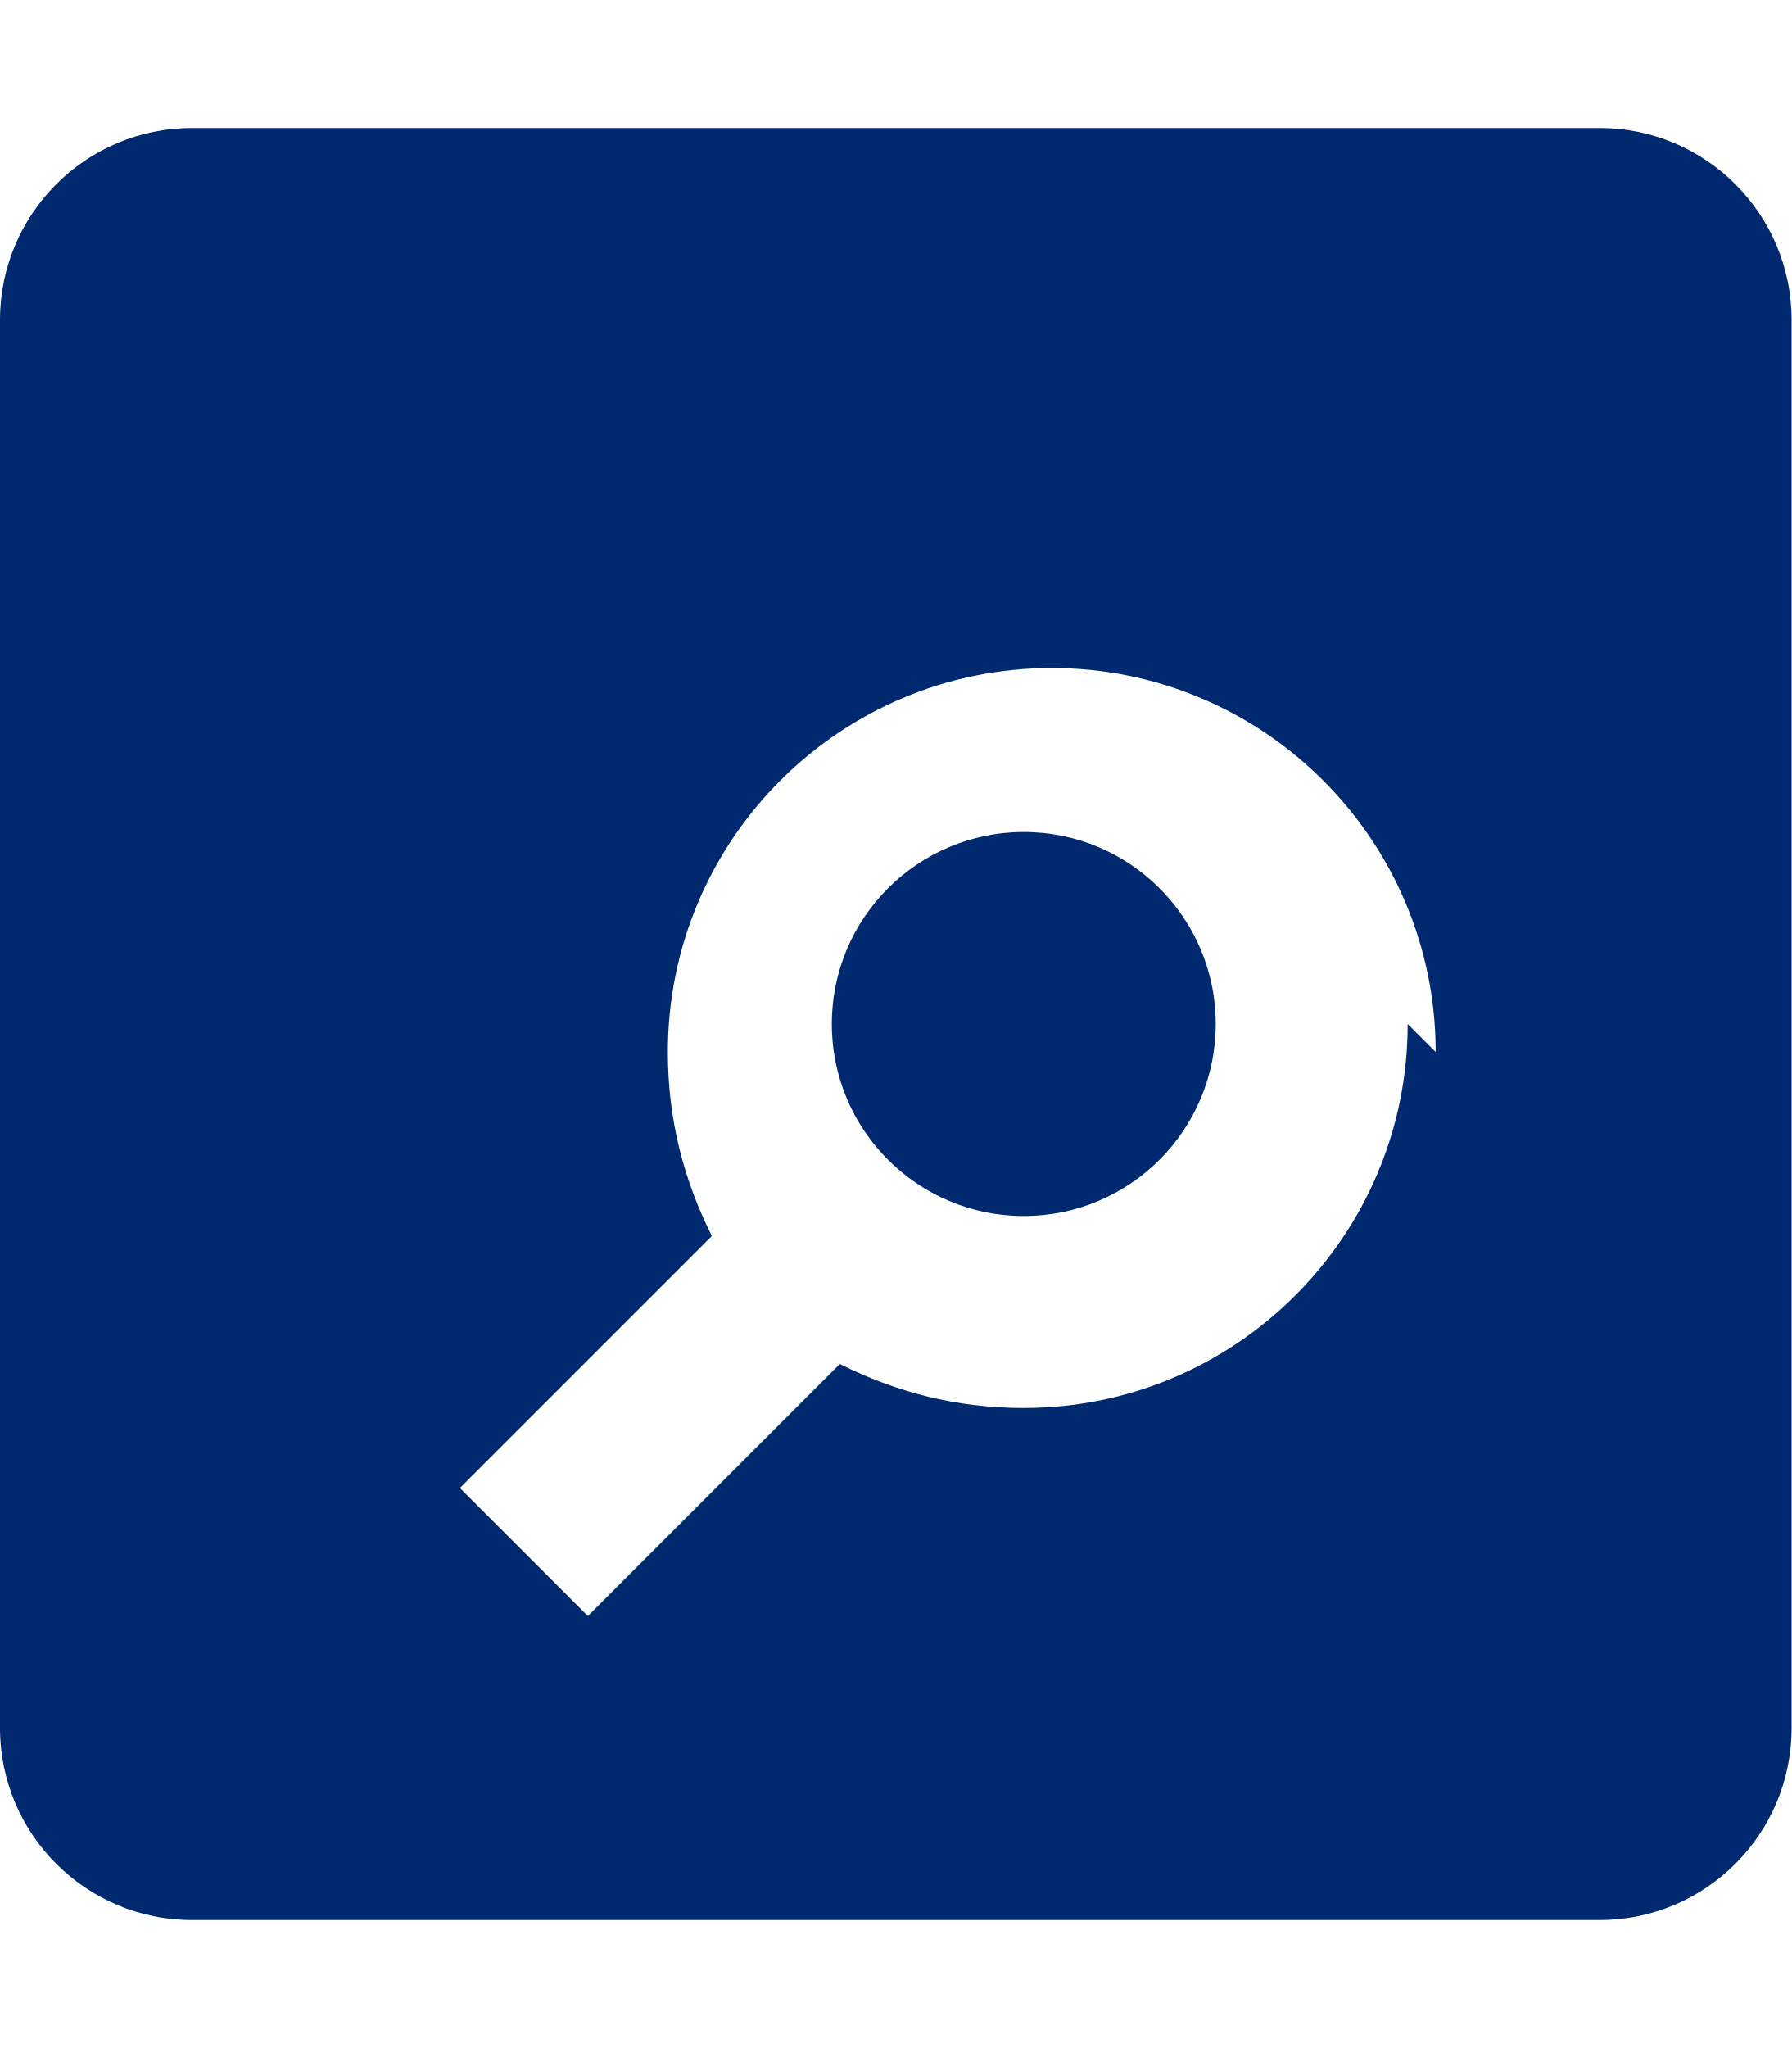
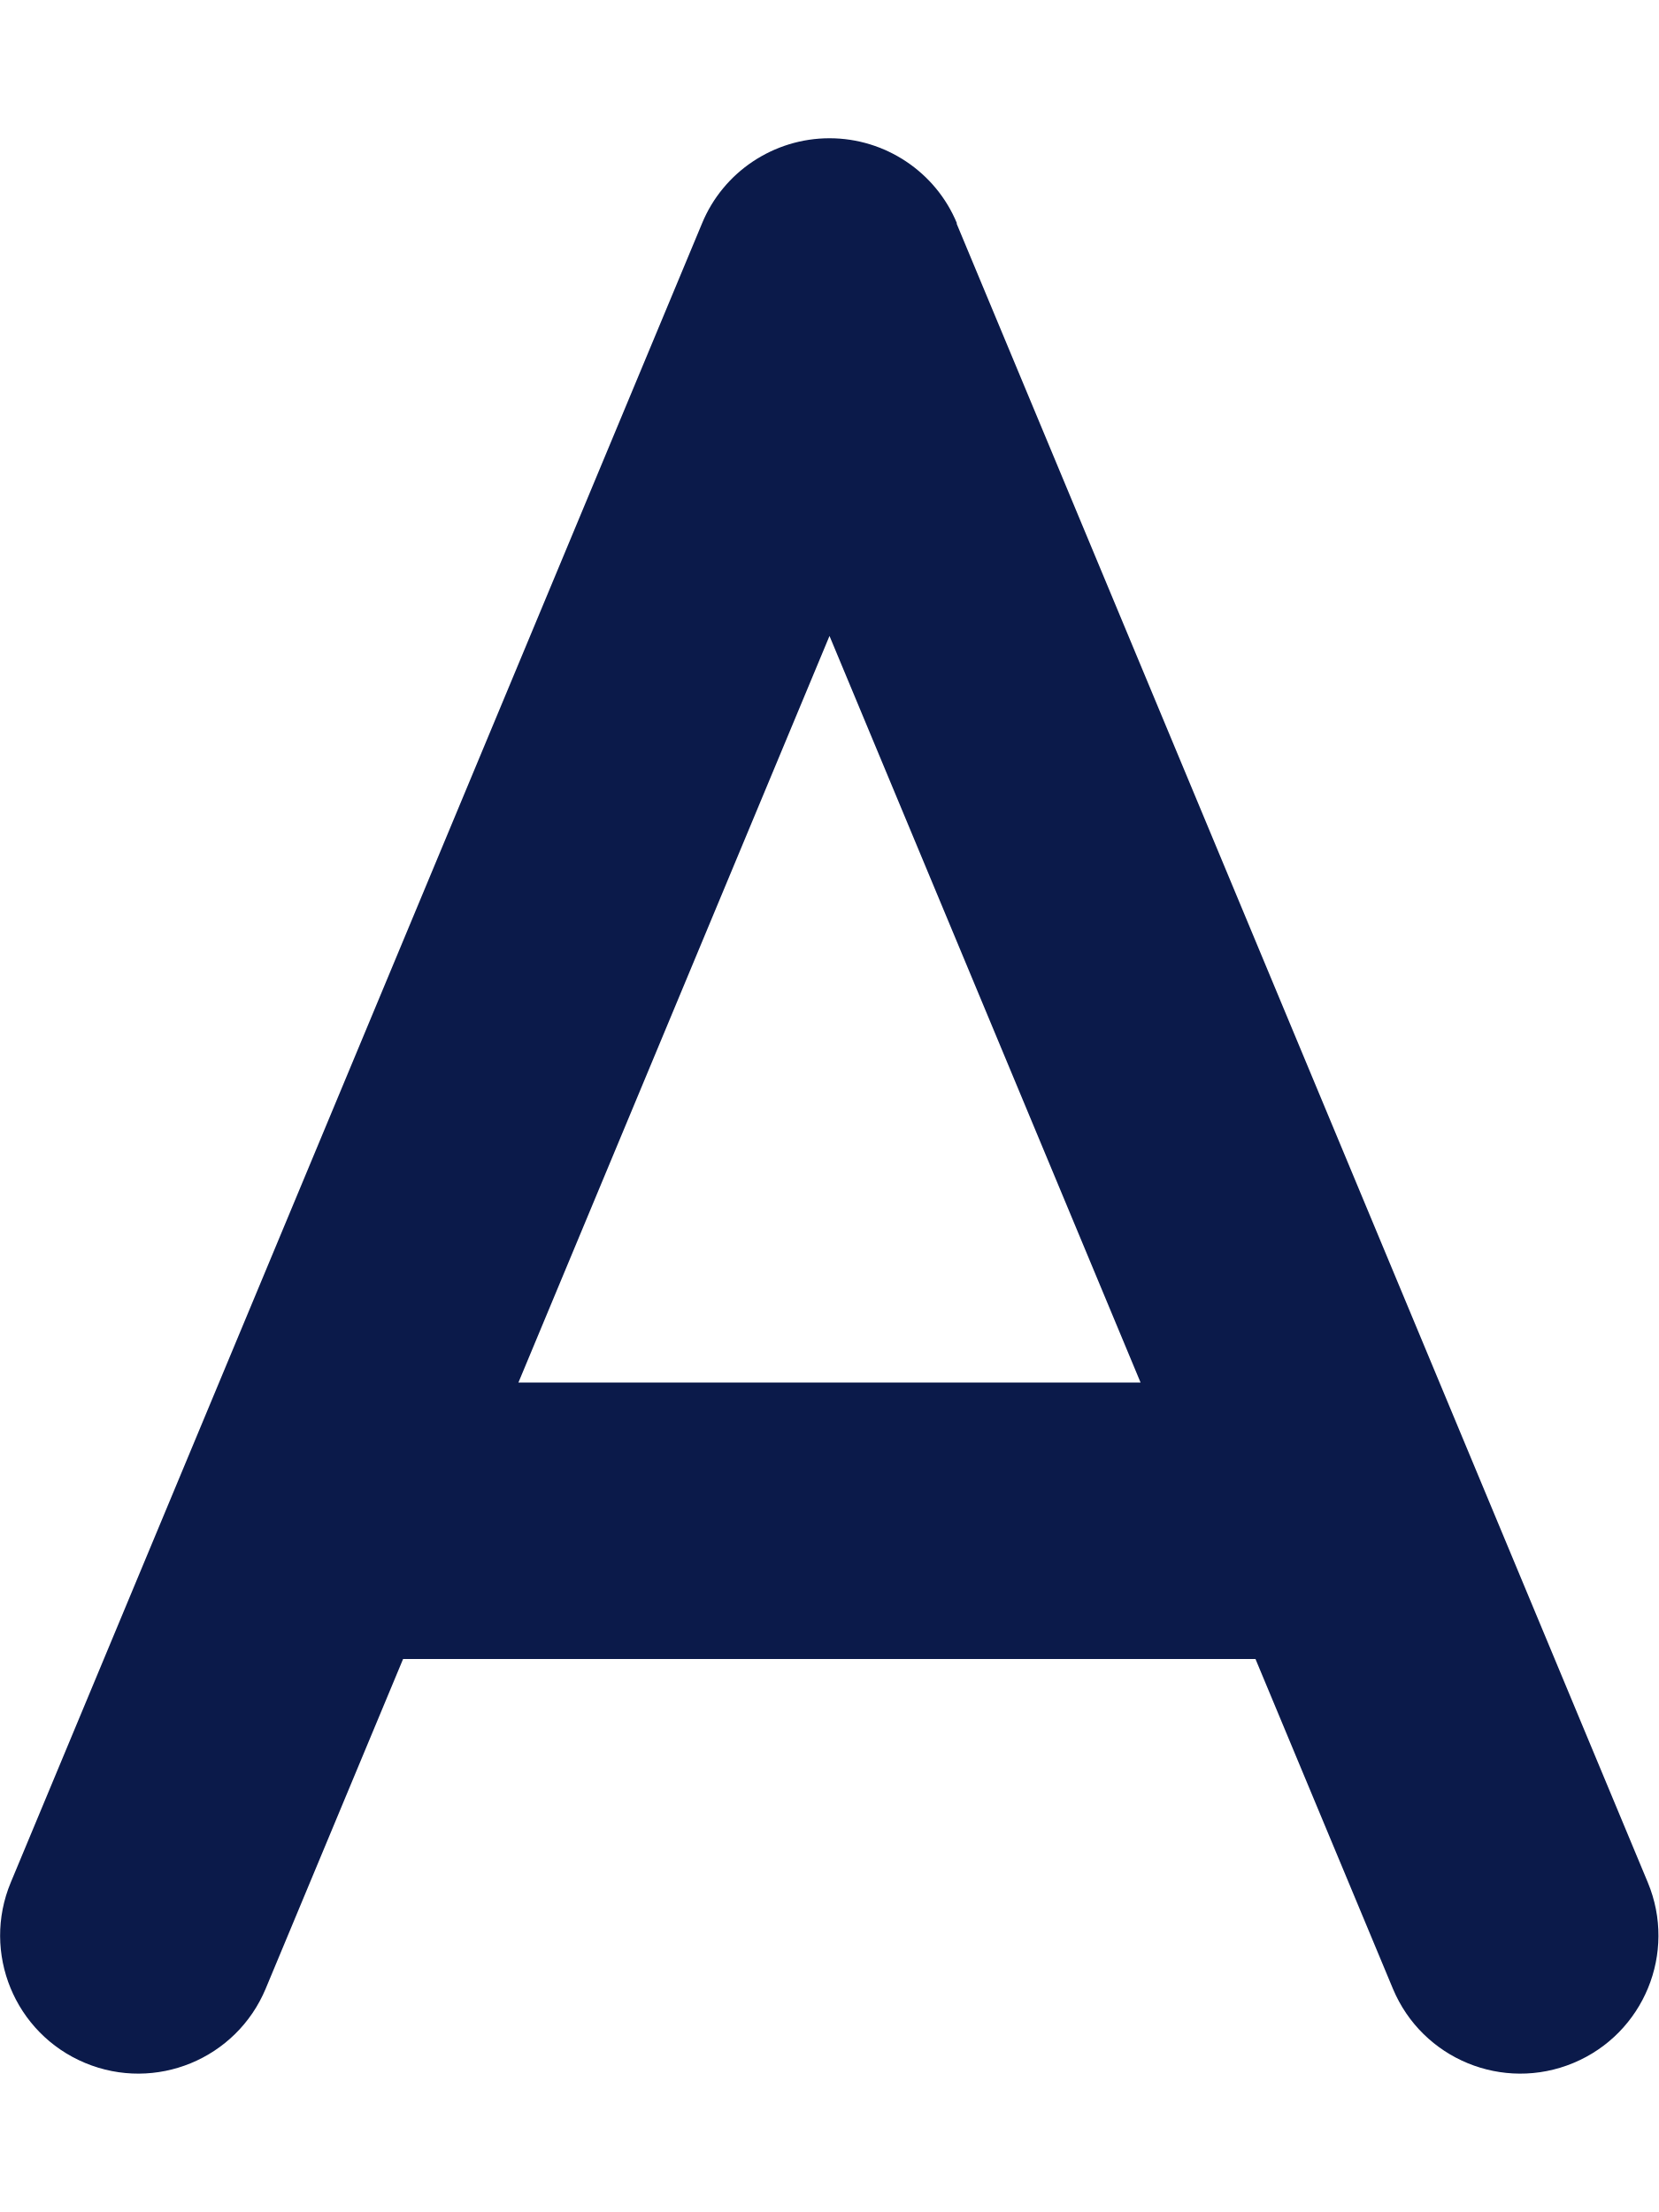
- <svg xmlns="http://www.w3.org/2000/svg" viewBox="0 0 448 512" aria-hidden="true">
-   <g transform="rotate(90 224 256)" fill="#002970">
-     <path d="M400 32H48C21.5 32 0 53.5 0 80v352c0 26.5 21.5 48 48 48h352c26.5 0 48-21.5 48-48V80c0-26.5-21.5-48-48-48zm-176 96c53 0 96 43 96 96 0 17-4 32-11 46l63 63-32 32-63-63c-14 7-29 11-46 11-53 0-96-43-96-96 0-53 43-96 96-96zm0 48a48 48 0 1 0 0 96 48 48 0 0 0 0-96z" />
-   </g>
+ <svg xmlns="http://www.w3.org/2000/svg" viewBox="0 0 384 512" fill="#0b1a4a">
+   <path d="M221.5 51.7C216.6 39.8 204.9 32 192 32s-24.6 7.8-29.5 19.7l-120 288-40 96c-6.8 16.3 .9 35 17.2 41.8s35-.9 41.8-17.2L93.3 384l197.3 0 31.8 76.3c6.8 16.3 25.5 24 41.8 17.2s24-25.5 17.2-41.8l-40-96-120-288zM264 320l-144 0 72-172.8L264 320z" />
</svg>
